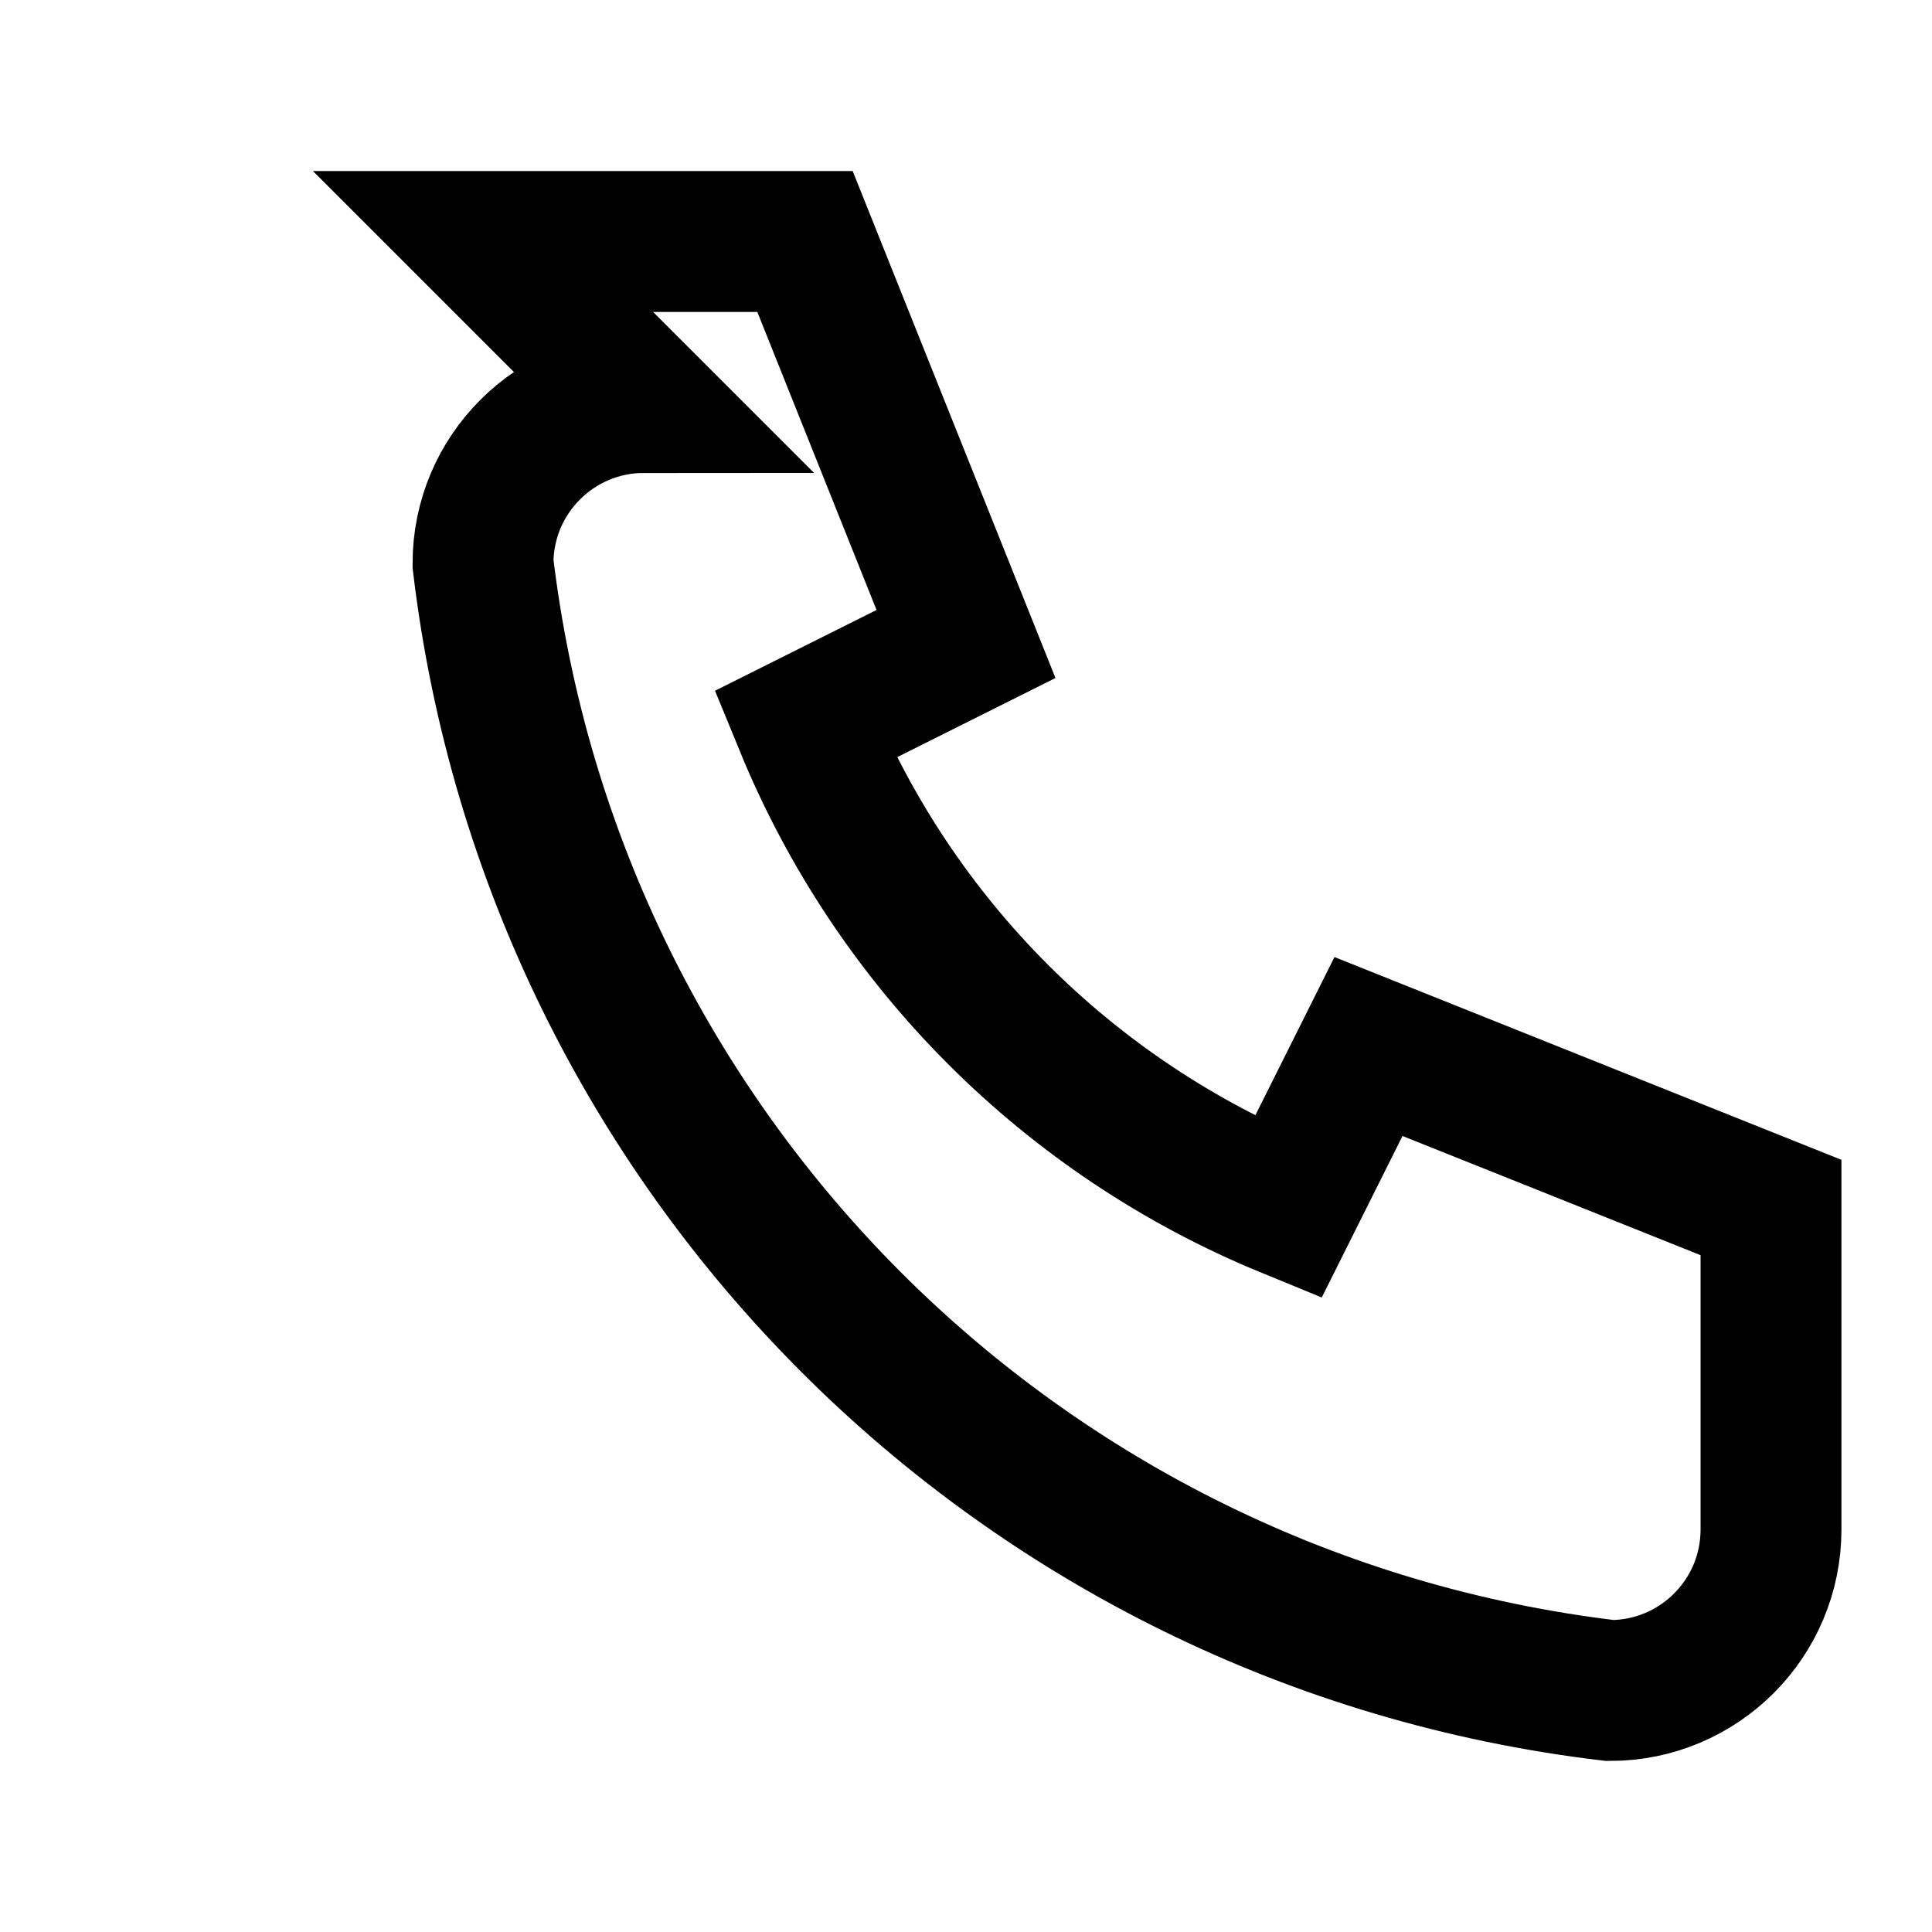
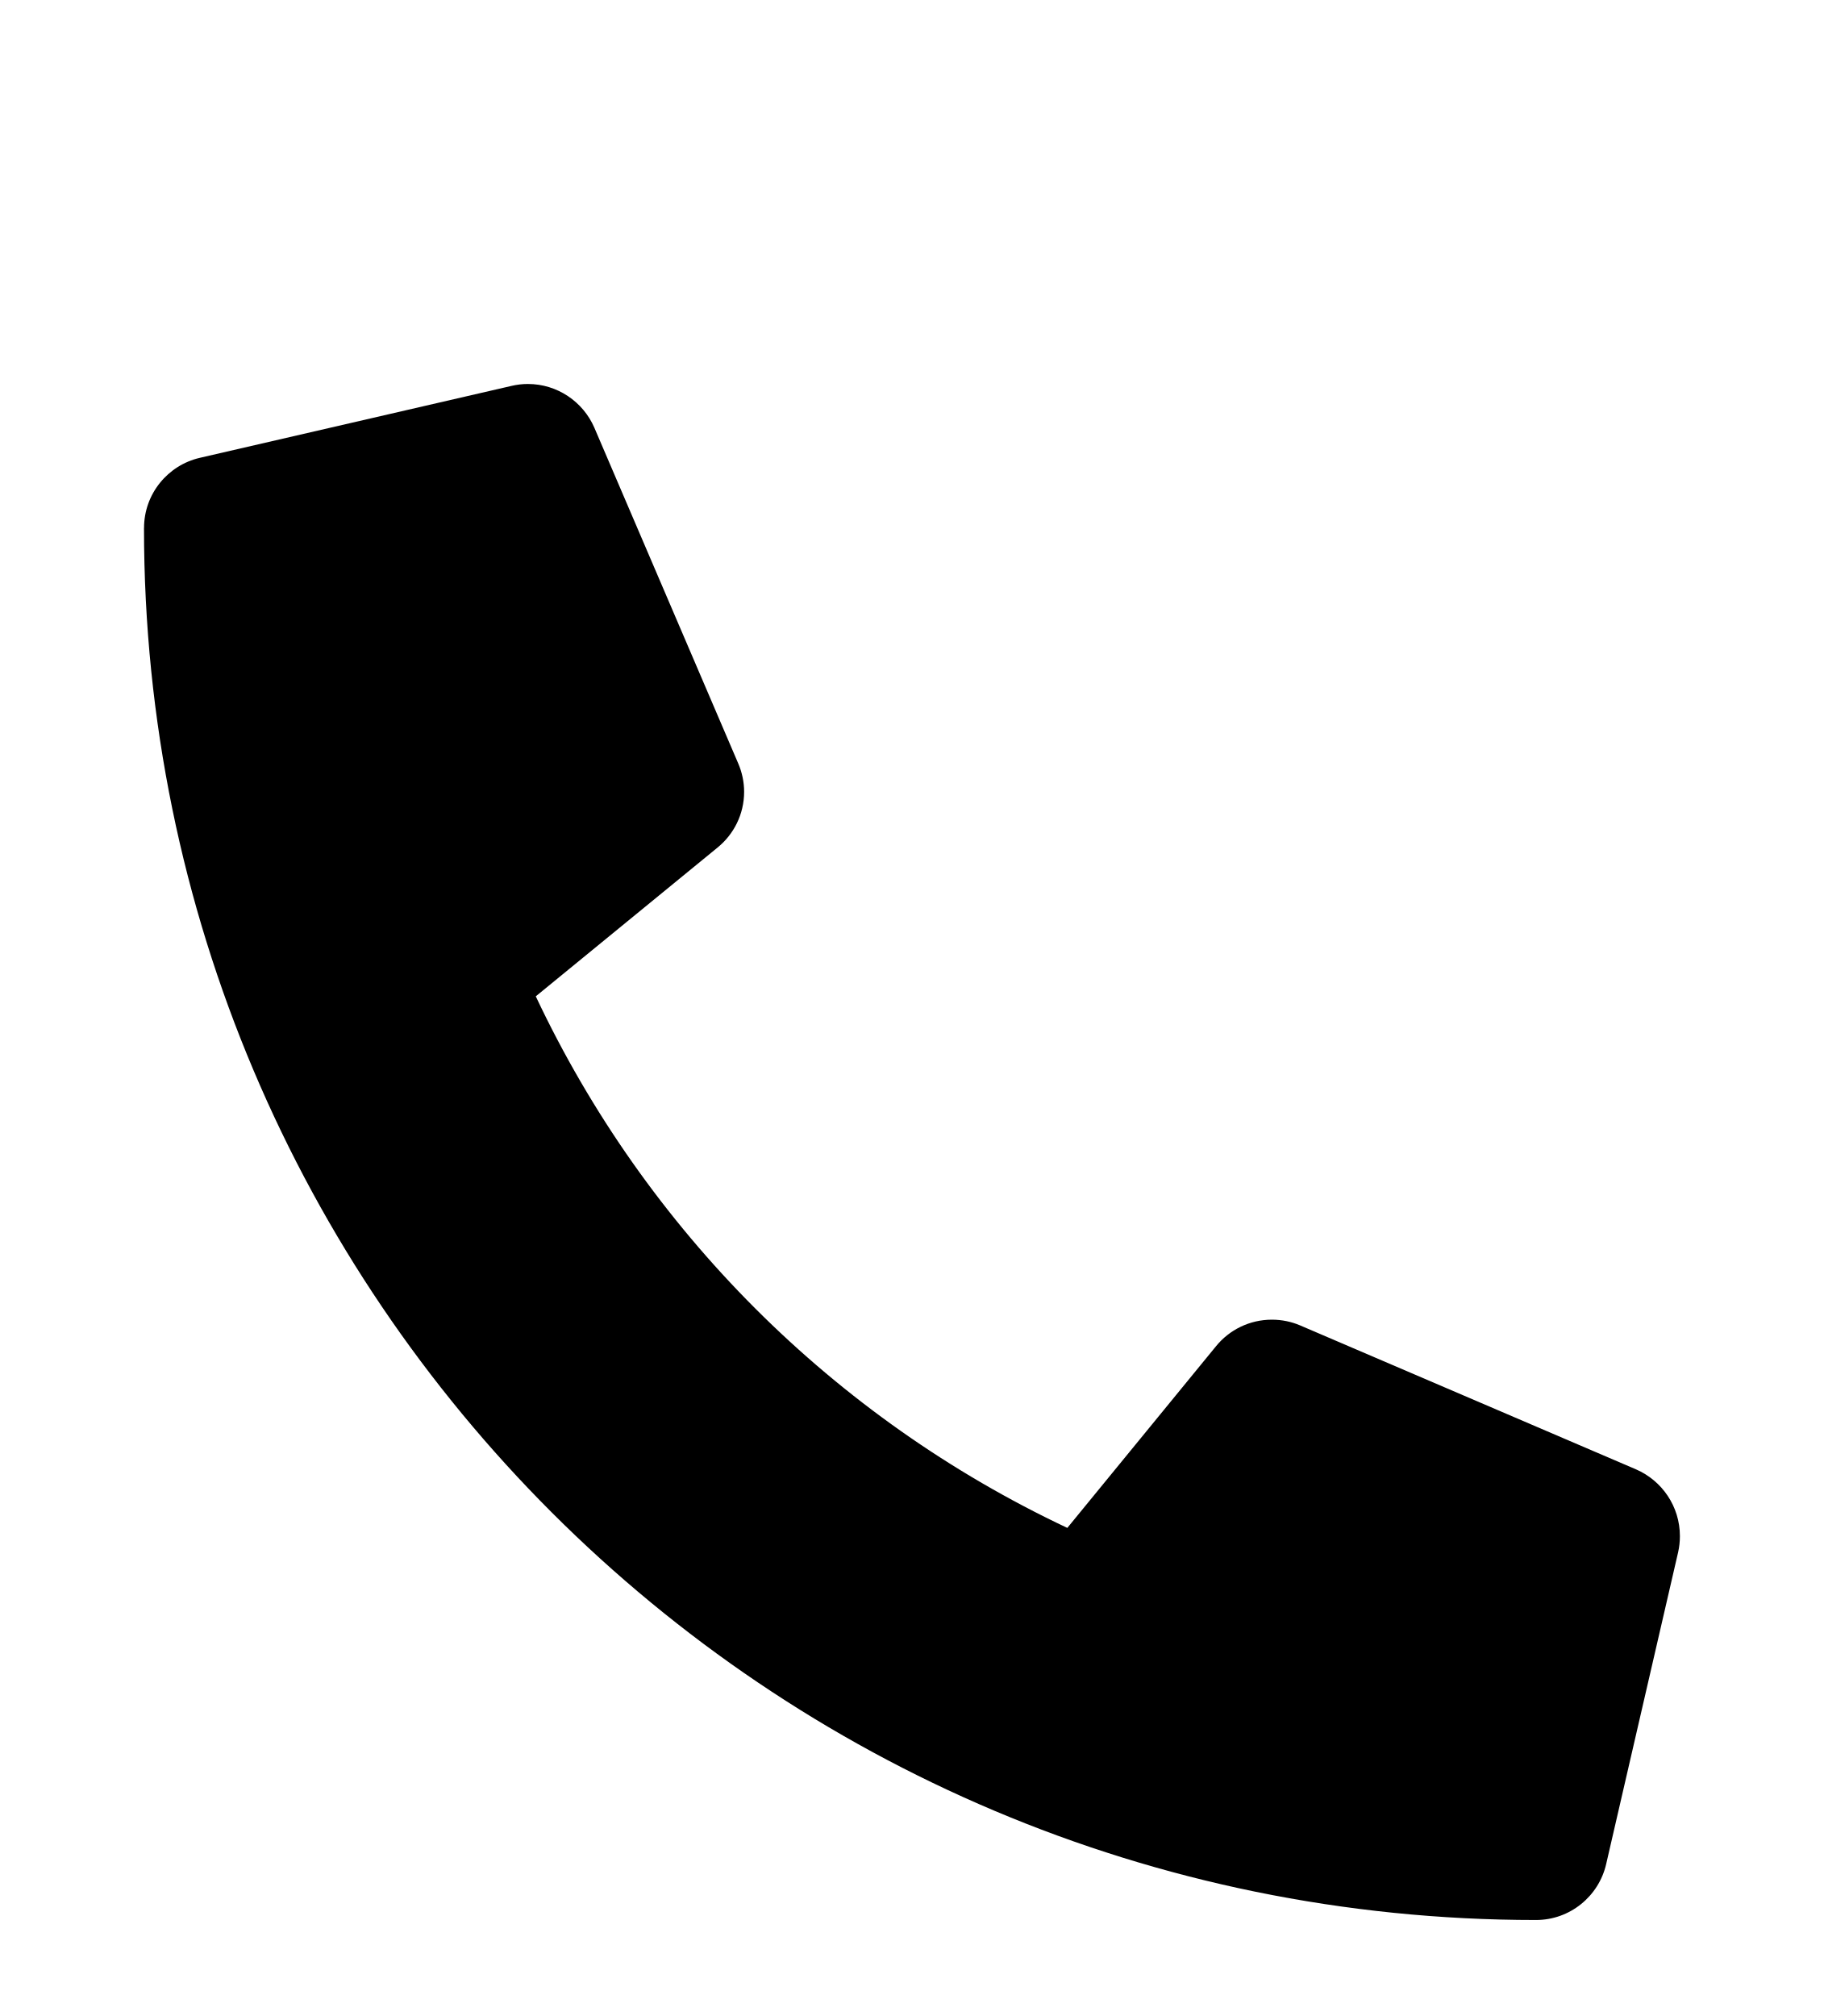
- <svg xmlns="http://www.w3.org/2000/svg" viewBox="0 0 24 24" fill="none">
-   <path d="M6 3h4l2 5-2 1a11 11 0 006 6l1-2 5 2v4a2 2 0 01-2 2 16 16 0 01-14-14 2 2 0 012-2z" stroke="currentColor" stroke-width="1.75" stroke-linejoin="miter" />
+ <svg xmlns="http://www.w3.org/2000/svg" viewBox="-48 -64 608 672" fill="currentColor" aria-hidden="true">
+   <g transform="translate(0 512) scale(1 -1)">
+     <path d="M497.39 86.2c8.601 -3.741 14.601 -12.289 14.601 -22.259c0 -1.835 -0.204 -3.623 -0.59 -5.342l-24 -104c-2.458 -10.642 -12 -18.6 -23.385 -18.6h-0.016c-256.1 0 -464 207.5 -464 464l0.014 0.004 c0 11.385 7.944 20.929 18.586 23.386l104 24c1.728 0.393 3.498 0.619 5.344 0.619c9.908 0 18.431 -5.977 22.156 -14.519l48 -112c1.238 -2.89 1.951 -6.079 1.951 -9.419c0 -7.495 -3.452 -14.19 -8.851 -18.581 l-60.601 -49.601c36.733 -77.907 99.282 -140.457 177.19 -177.189l49.6 60.6c4.403 5.393 11.111 8.811 18.608 8.811c3.332 0 6.507 -0.681 9.392 -1.91z" />
+   </g>
</svg>
